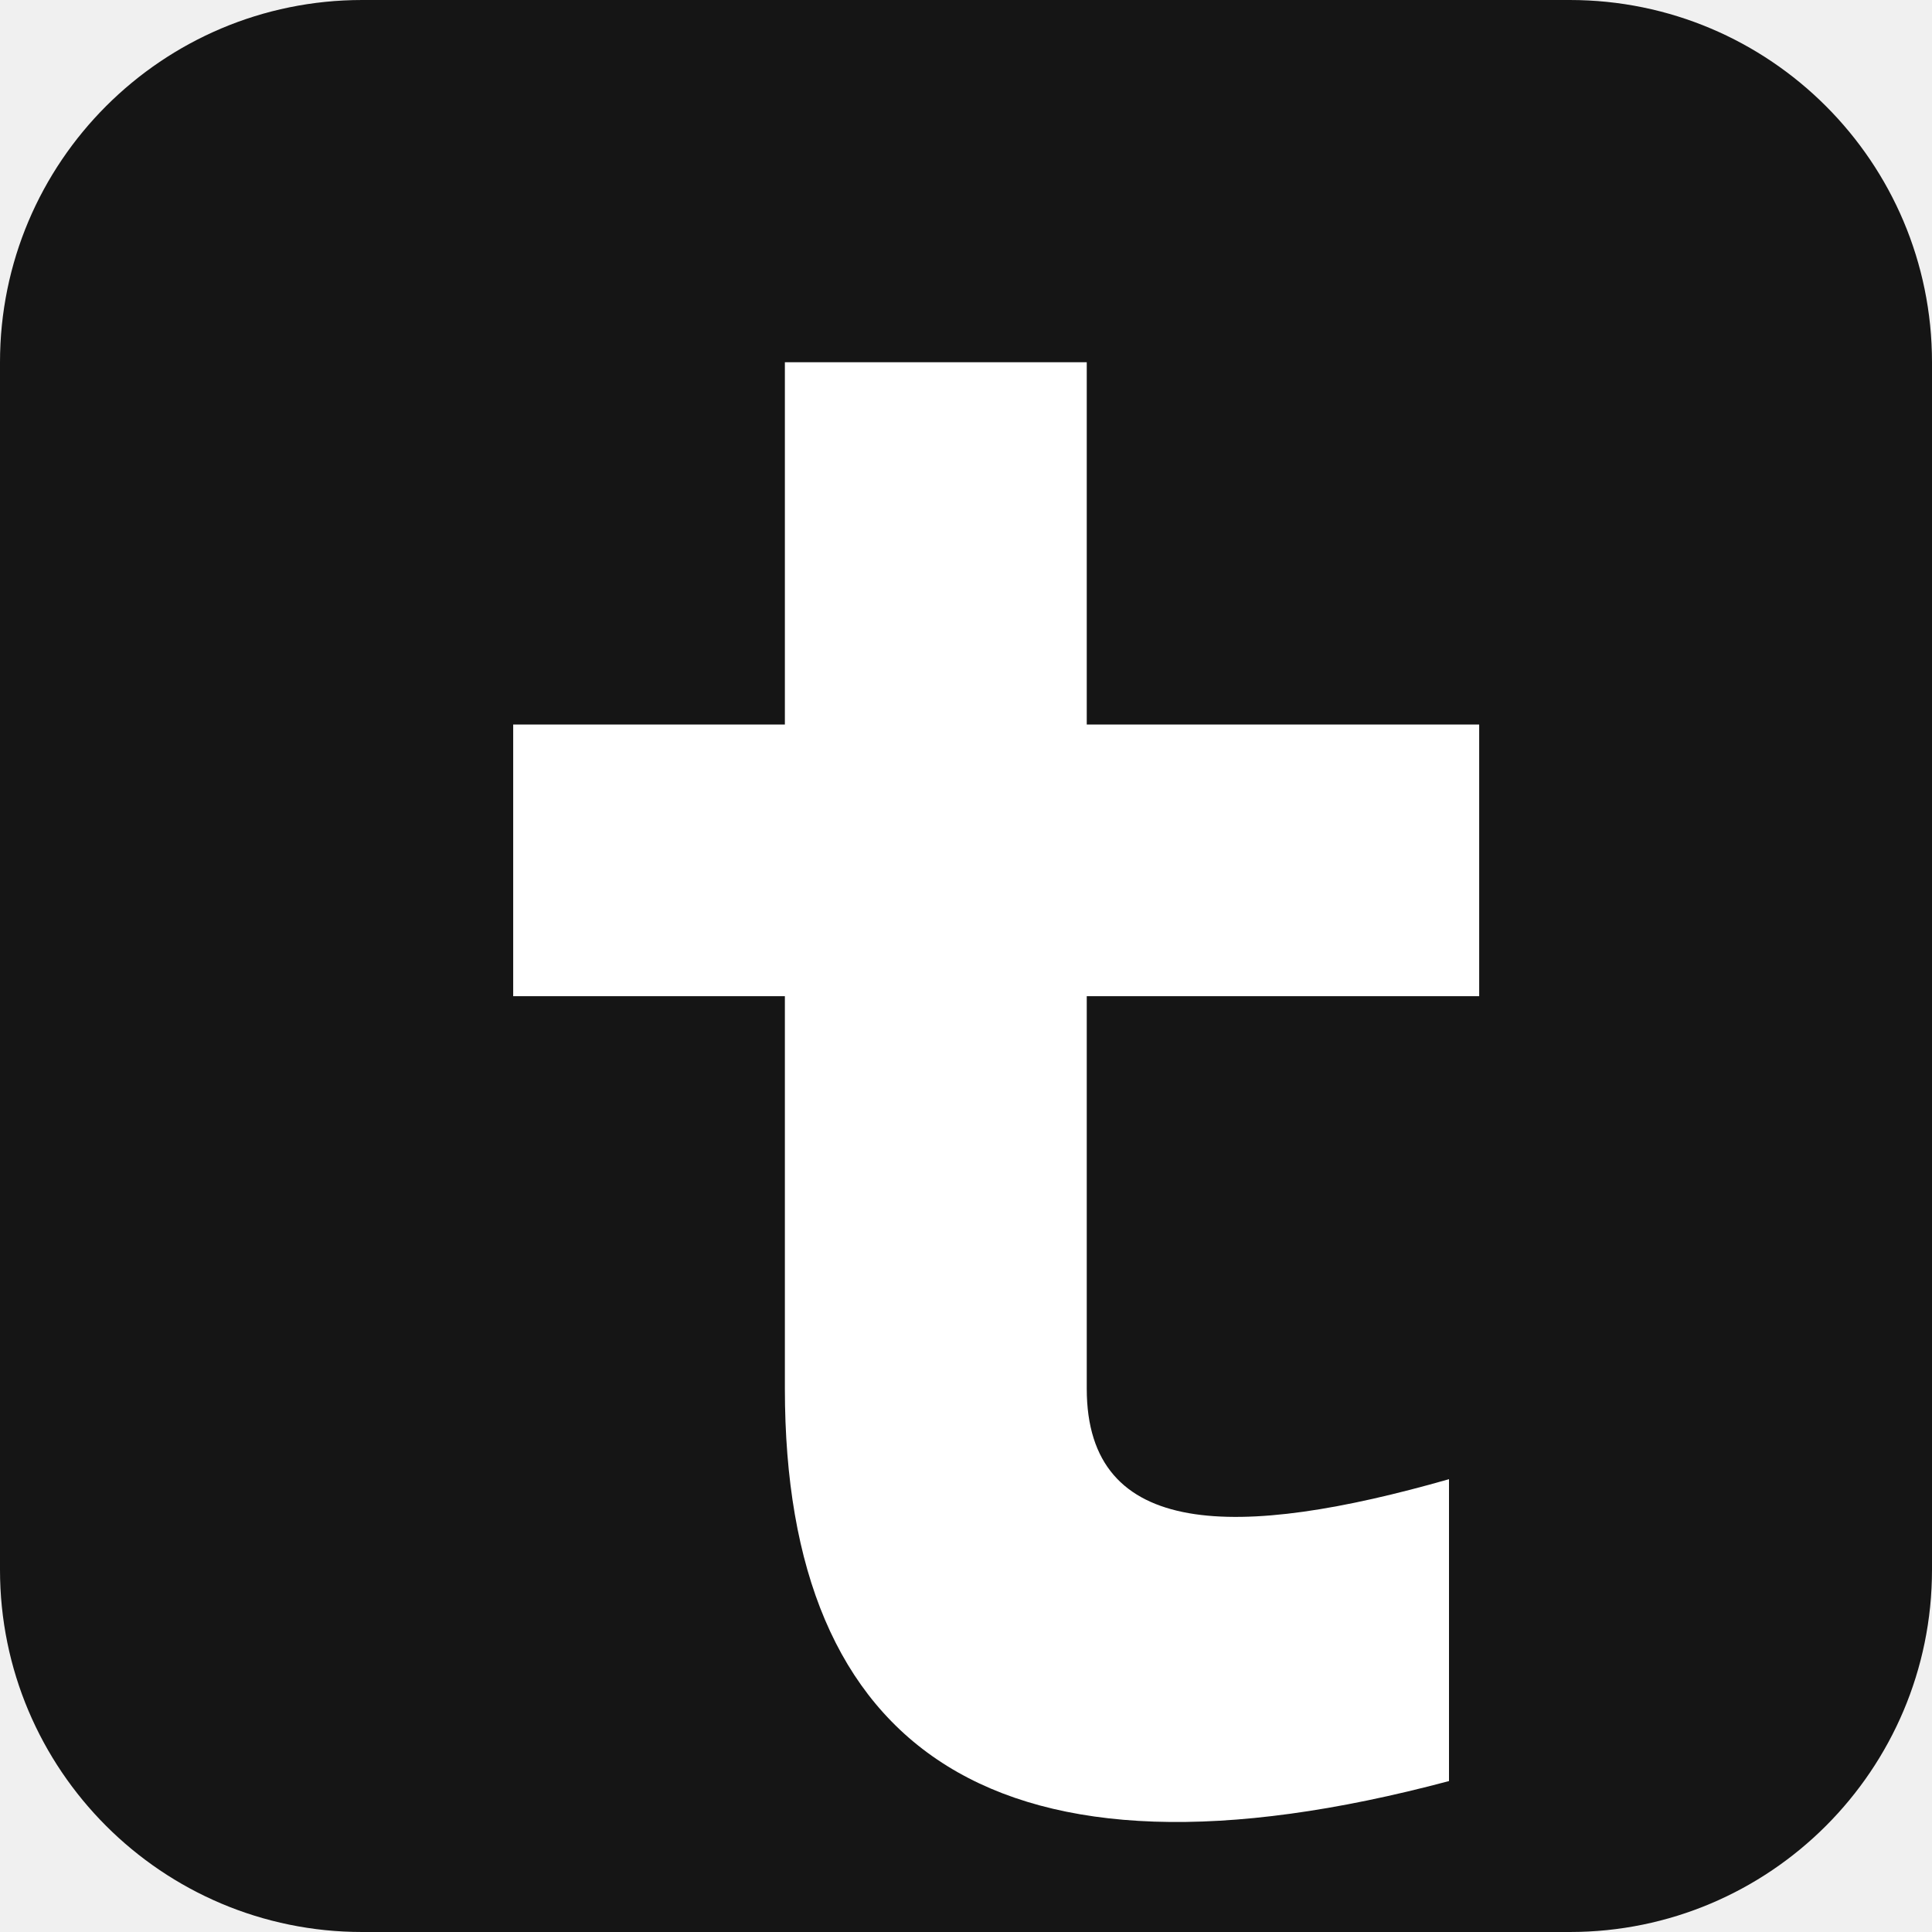
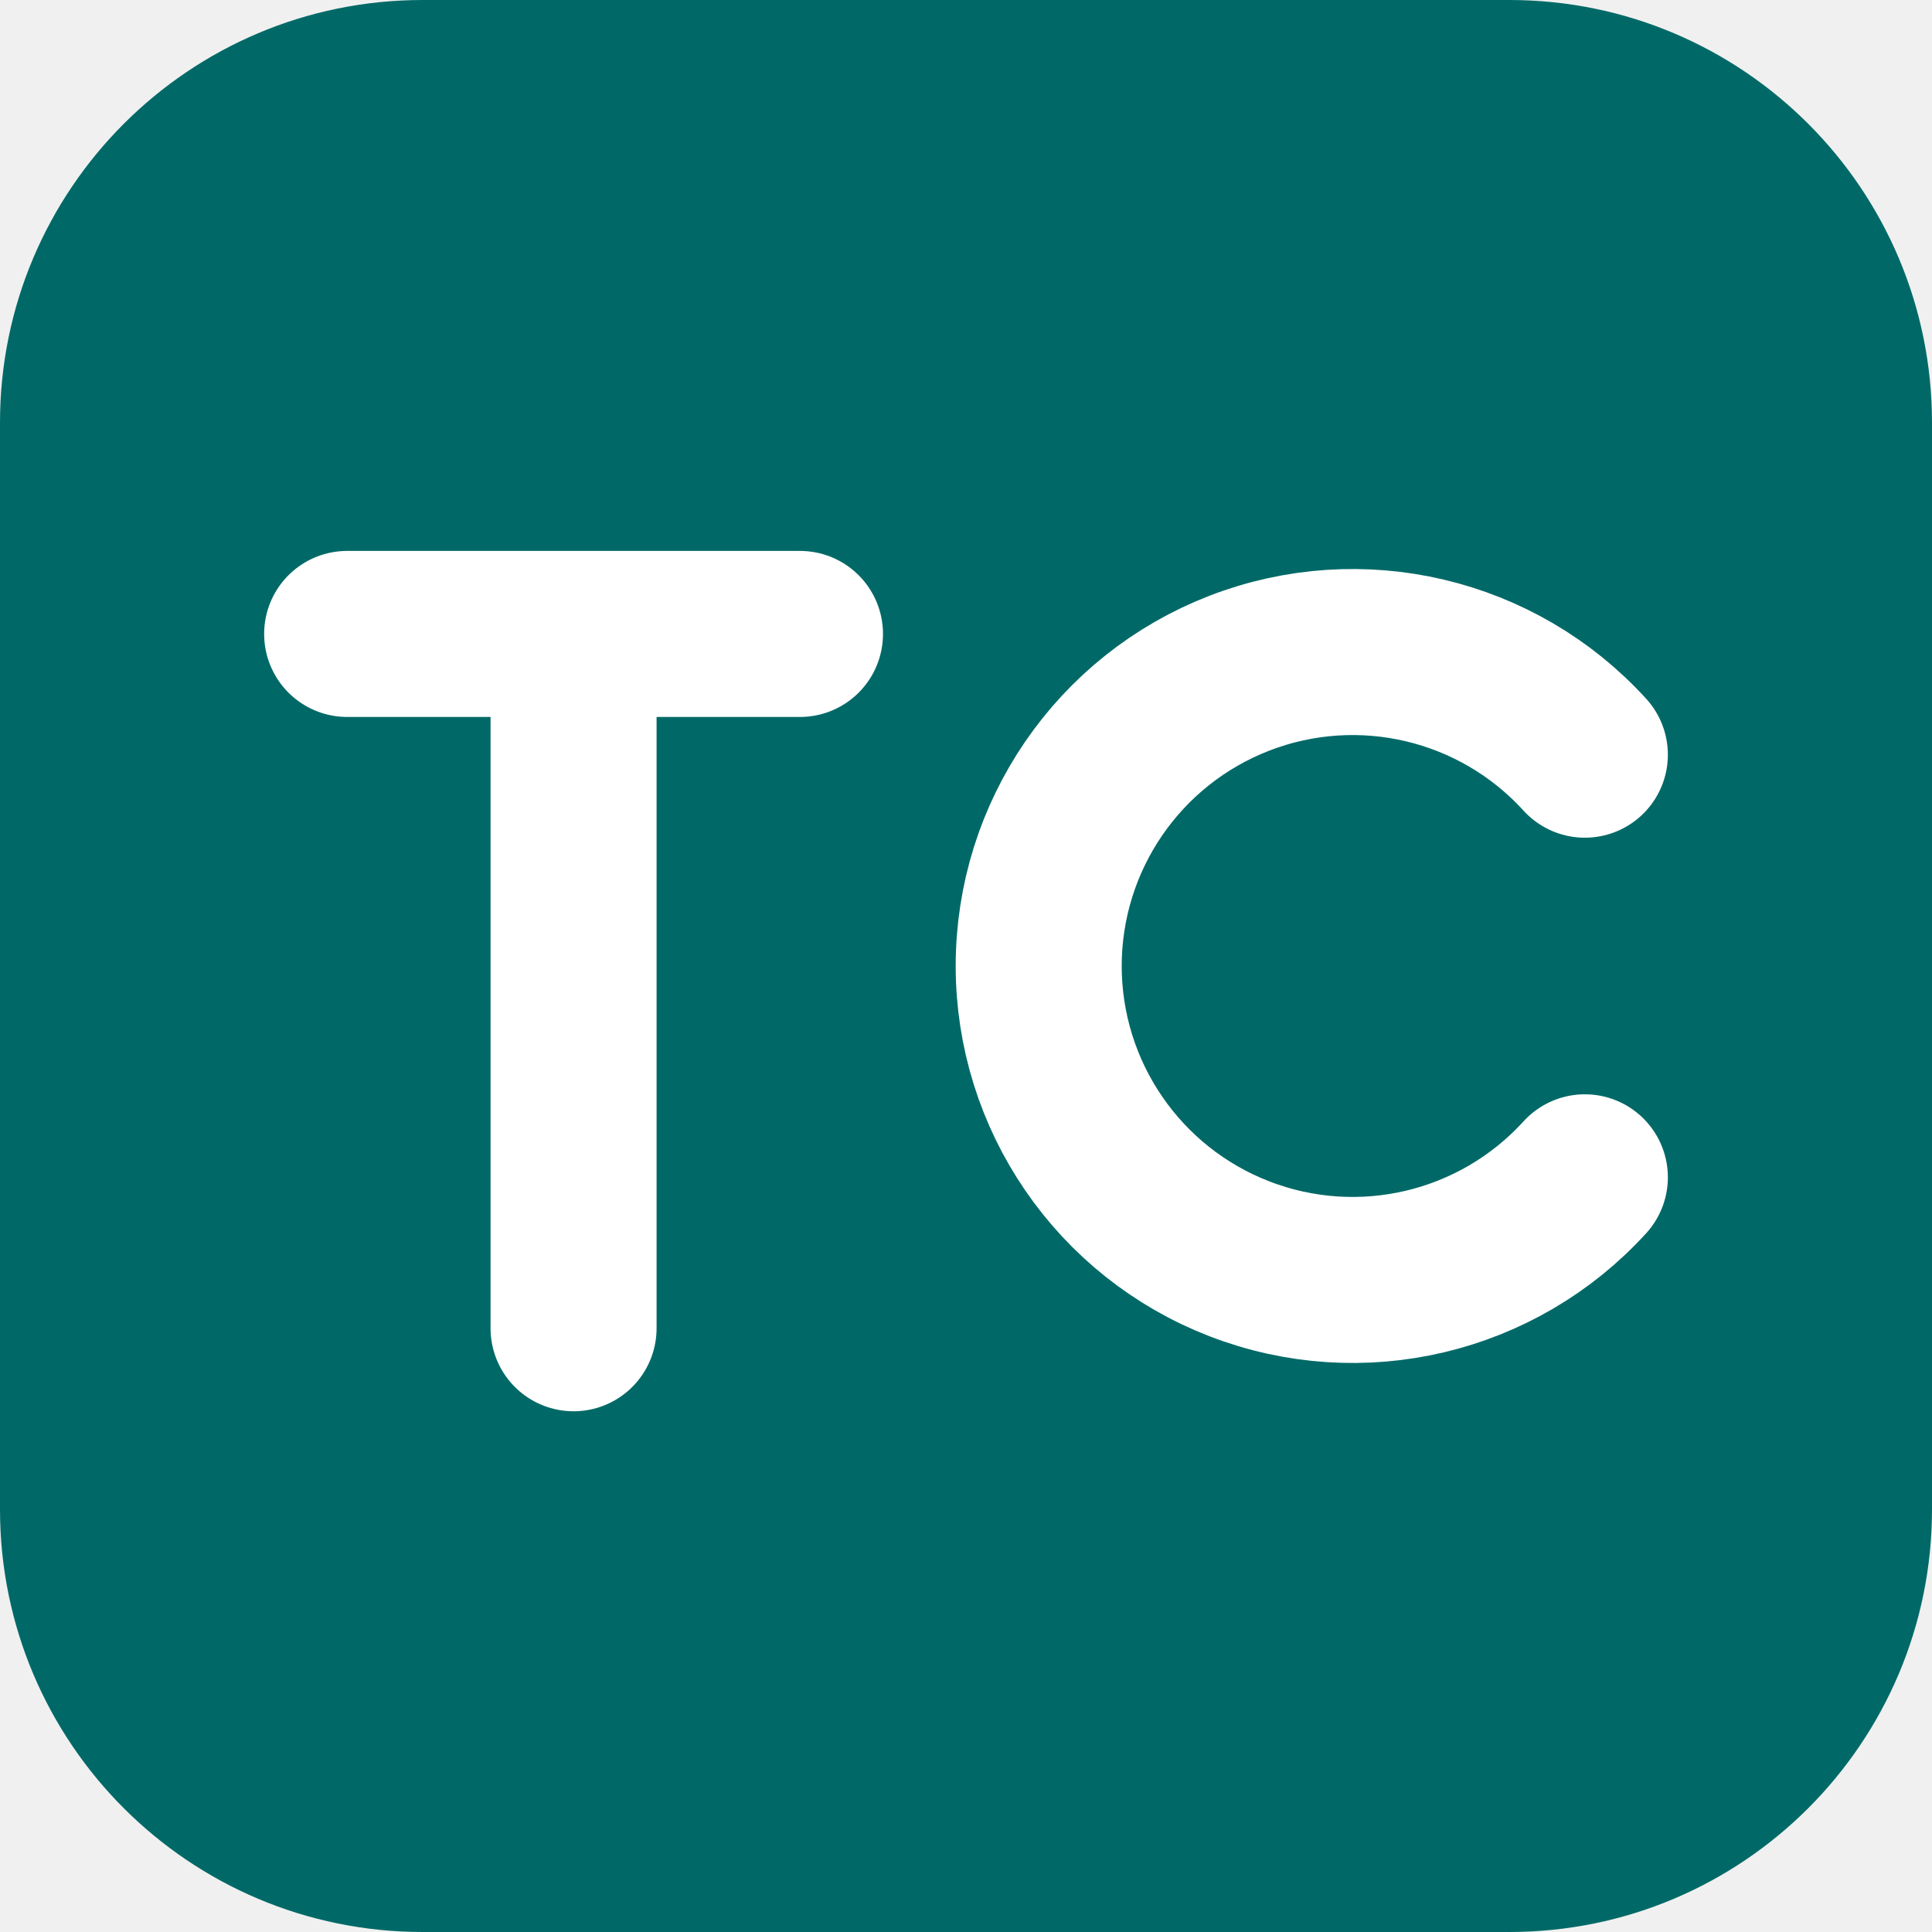
- <svg xmlns="http://www.w3.org/2000/svg" viewBox="0 0 64 64">
-   <rect width="64" height="64" rx="12" fill="#151515" />
-   <path d="M26 12h10v12h13v9H36v13c0 5 5 5 12 3v10c-15 4-22-1-22-13V33H17v-9h9z" fill="white" />
+ <svg xmlns="http://www.w3.org/2000/svg" viewBox="0 0 32 32">
+   <rect width="32" height="32" rx="7" fill="#006967" />
+   <g fill="none" stroke="#FFFFFF" stroke-width="2.75" stroke-linecap="round">
+     <path d="M5.75 10.5h7.5M9.5 10.5v11.5" />
+     <path d="M26.25 12.5a5.2 5.2 0 1 0 0 7" />
+   </g>
</svg>
